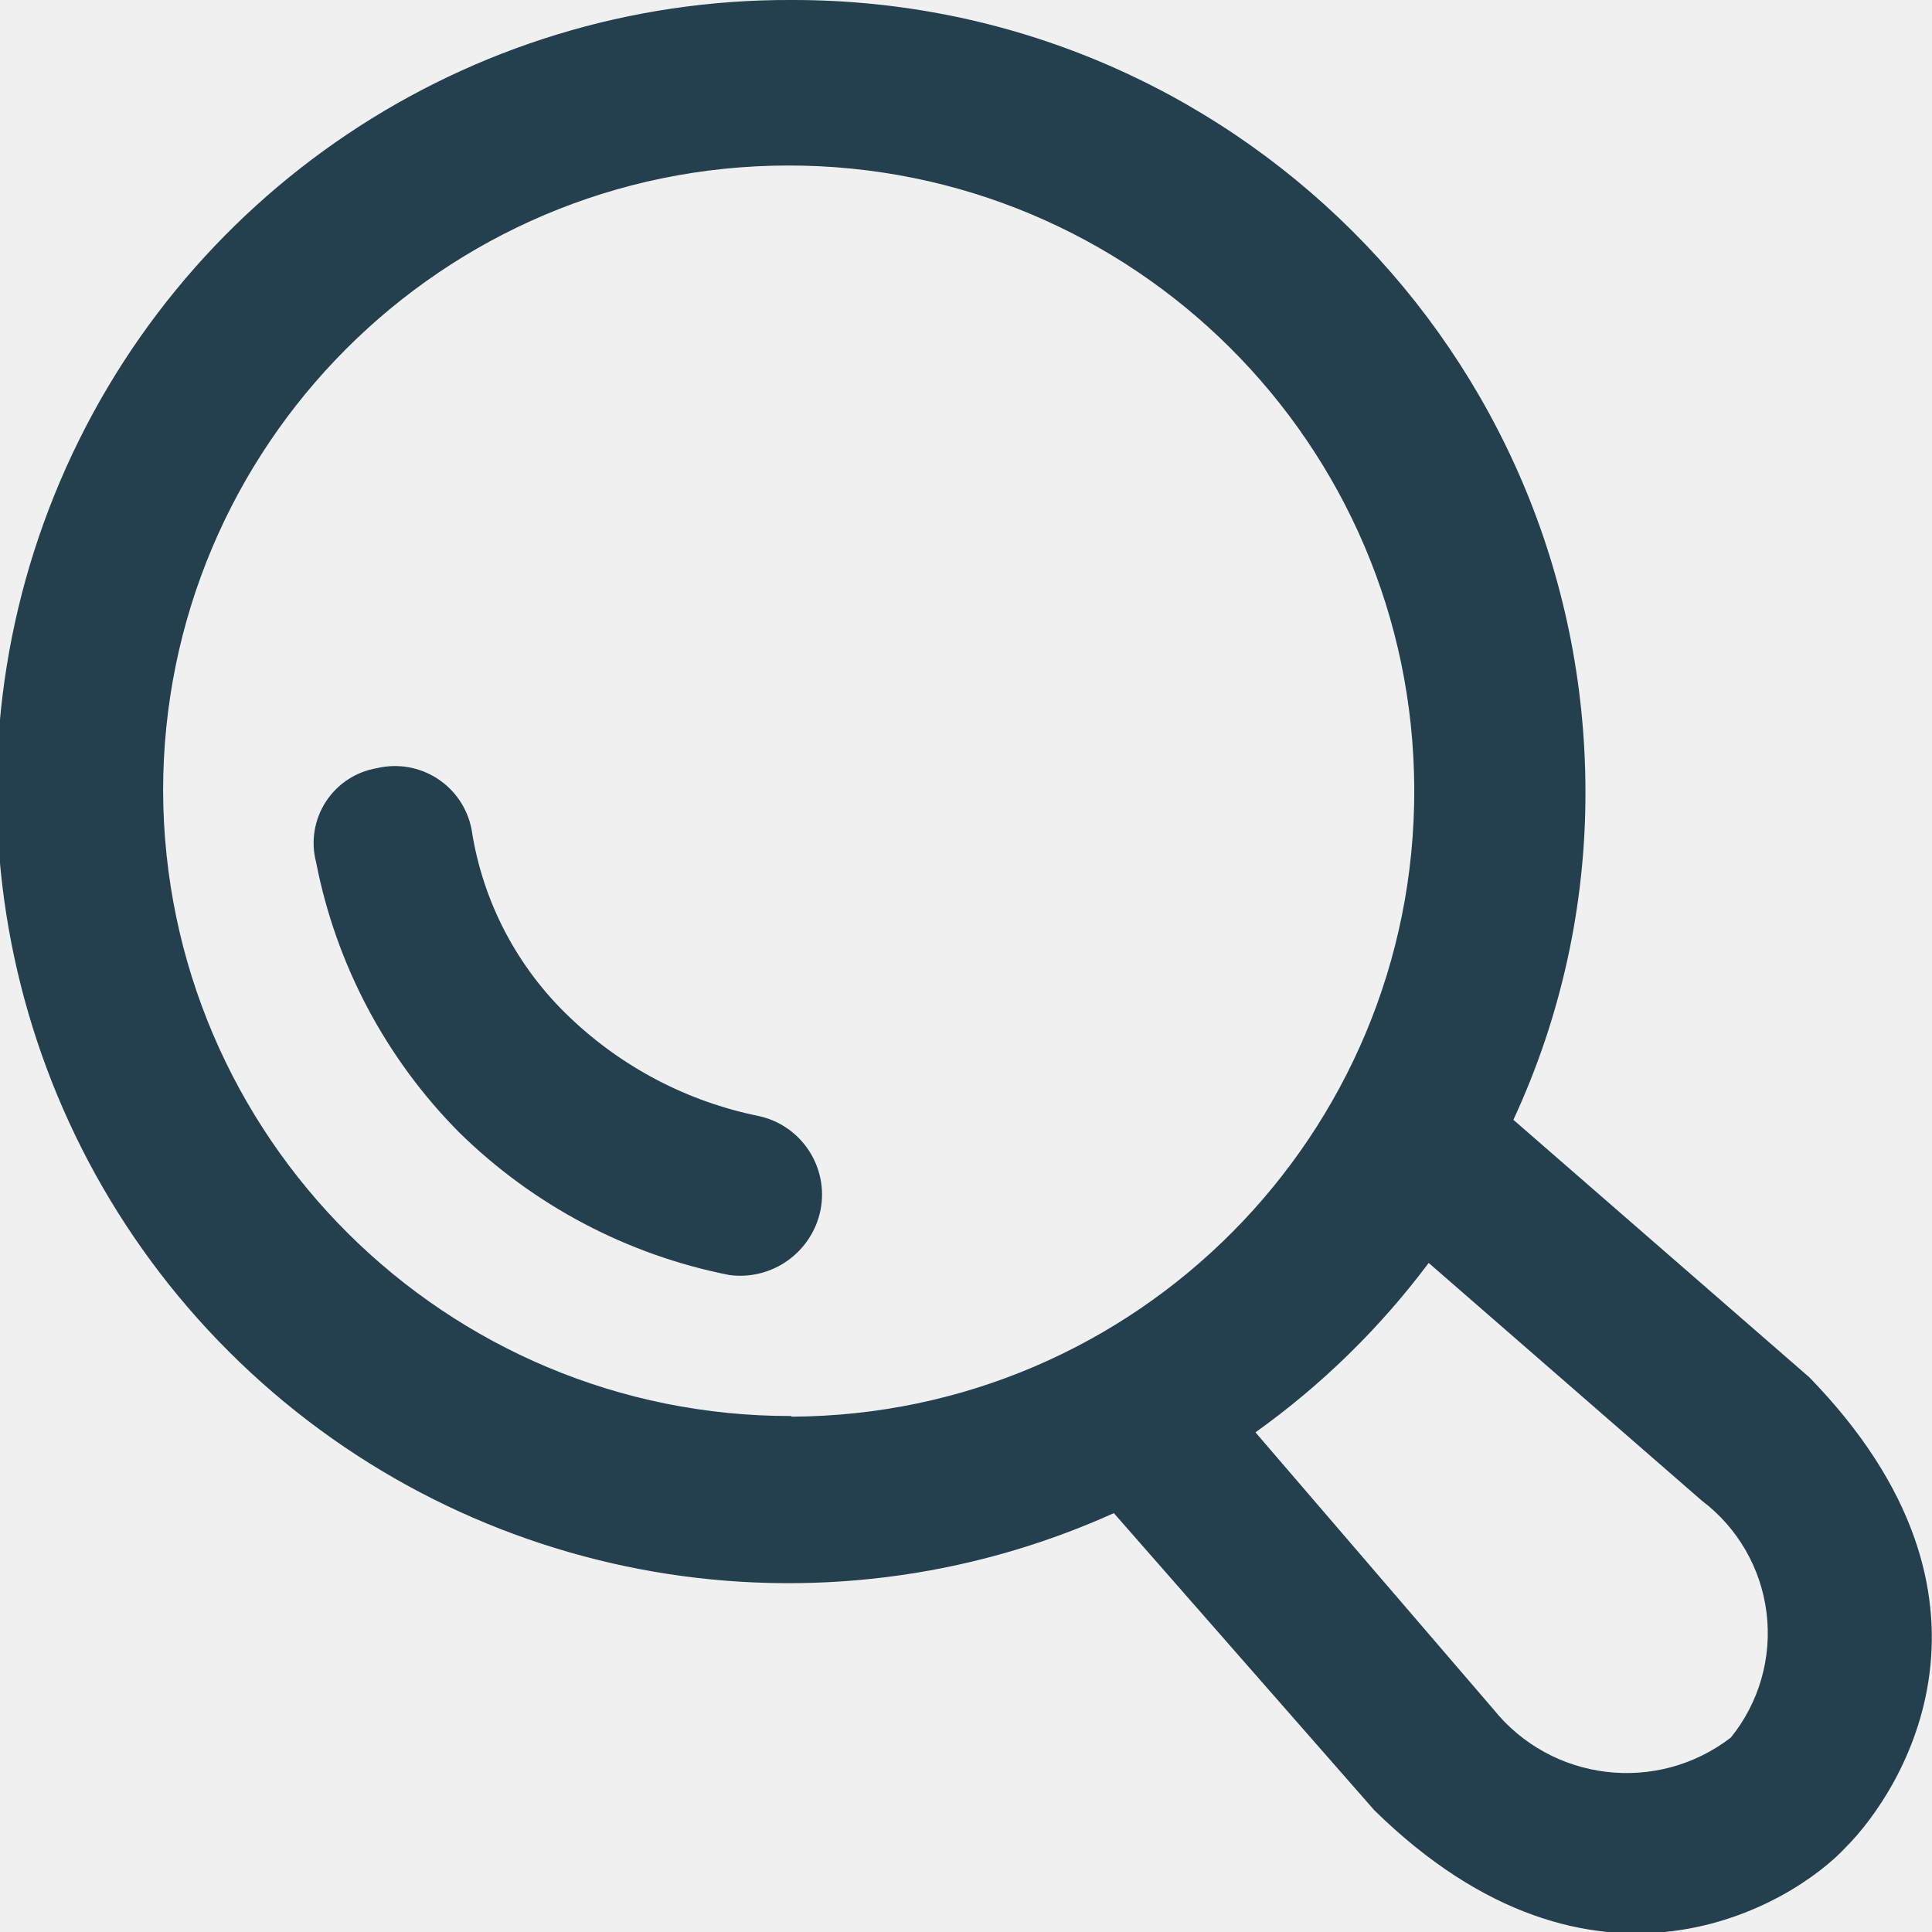
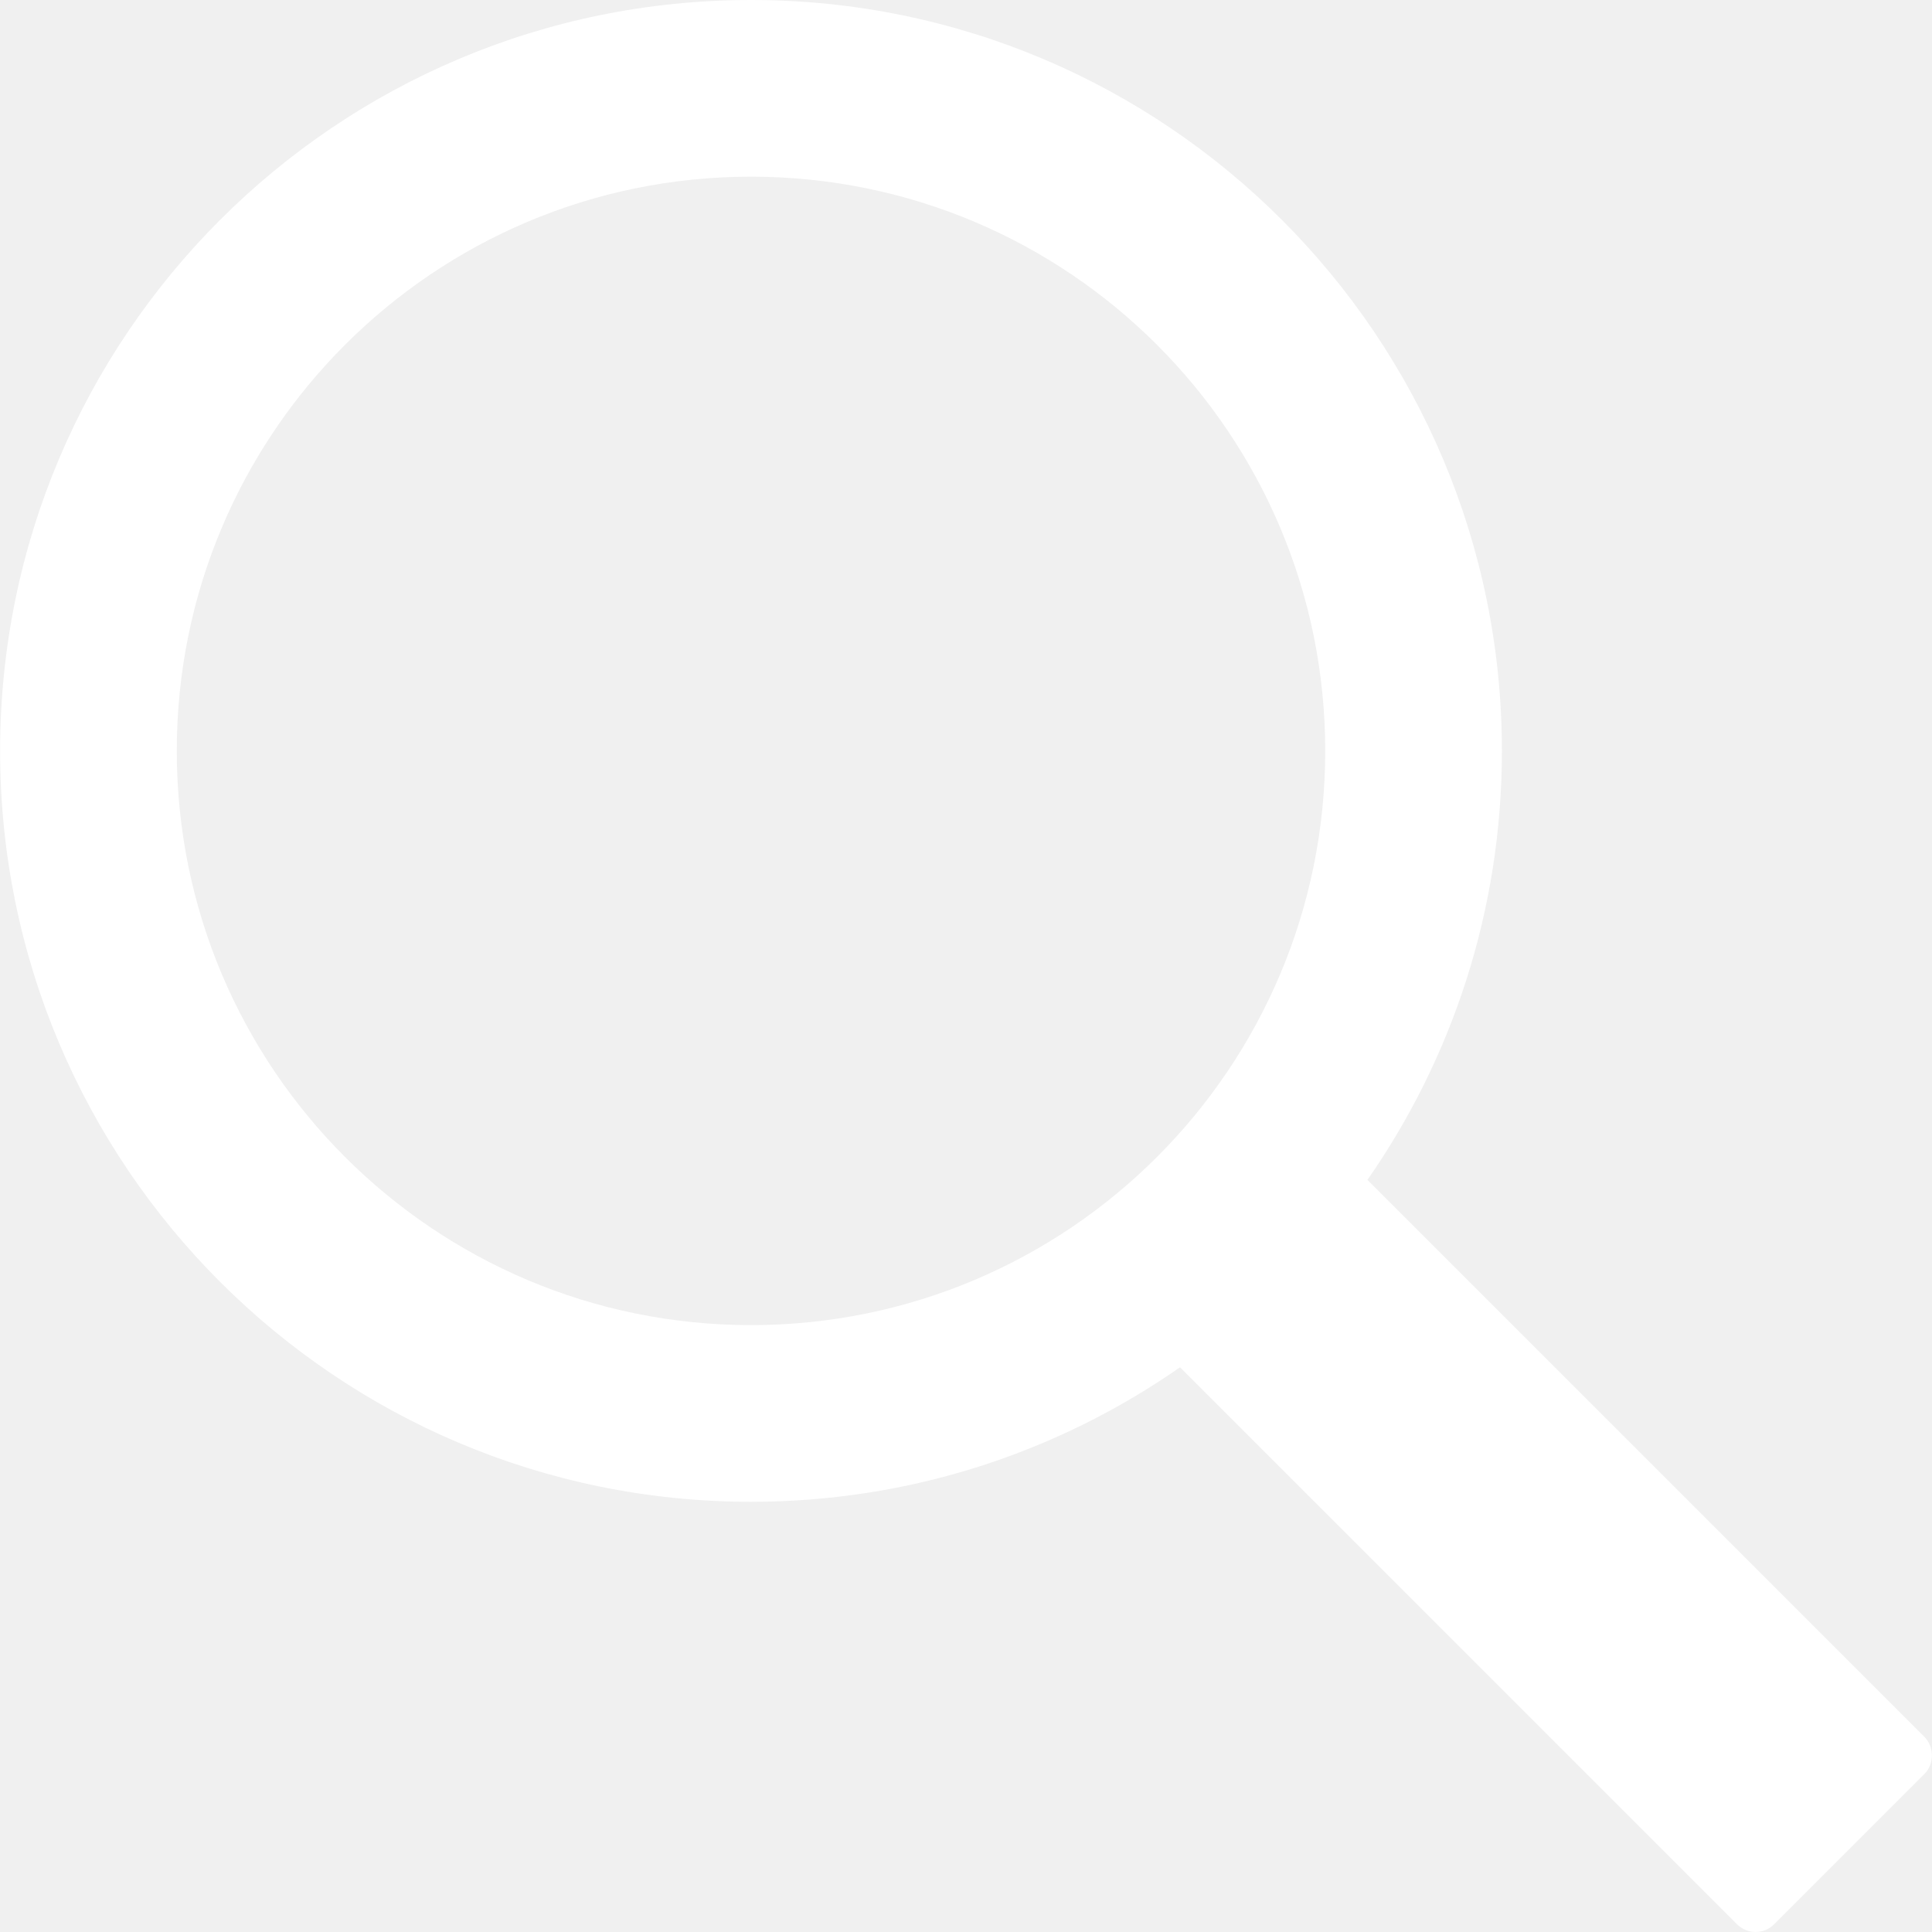
- <svg xmlns="http://www.w3.org/2000/svg" width="15.28" height="15.281" viewBox="0 0 15.28 15.281">
-   <defs>
-     <style>
-       .cls-1 {
-         fill: #243f4d;
-         fill-rule: evenodd;
-       }
-     </style>
-   </defs>
-   <path id="icon" class="cls-1" d="M1547.7,72.076a0.617,0.617,0,0,1,.75.485,2.583,2.583,0,0,0,.78,1.489,3.036,3.036,0,0,0,1.49.777,0.636,0.636,0,0,1,.49.743,0.649,0.649,0,0,1-.72.515,4.21,4.21,0,0,1-2.14-1.13,4.164,4.164,0,0,1-1.13-2.136A0.6,0.6,0,0,1,1547.7,72.076ZM1550.98,66a6.267,6.267,0,0,1,6.28,6.257,6.136,6.136,0,0,1-.57,2.6l2.34,2.036c1.7,1.746.74,3.266,0.29,3.717-0.42.454-1.99,1.414-3.73-.292l-2.06-2.35A6.261,6.261,0,1,1,1550.98,66Zm5.55,13.517a1.352,1.352,0,0,0,1.88.226,1.313,1.313,0,0,0-.23-1.874l-2.16-1.88a6.236,6.236,0,0,1-1.37,1.34Zm-5.55-2.312a4.948,4.948,0,1,0-4.97-4.948A4.963,4.963,0,0,0,1550.98,77.2Z" transform="translate(-1544.72 -66)" />
+ <svg xmlns="http://www.w3.org/2000/svg" version="1.1" id="Capa_1" x="0px" y="0px" width="612.08px" height="612.08px" viewBox="0 0 612.08 612.08" style="enable-background:new 0 0 612.08 612.08;" xml:space="preserve">
+   <g>
+     <path d="M237.927,0C106.555,0,0.035,106.52,0.035,237.893c0,131.373,106.52,237.893,237.893,237.893   c50.518,0,97.368-15.757,135.879-42.597l0.028-0.028l176.432,176.433c3.274,3.274,8.48,3.358,11.839,0l47.551-47.551   c3.274-3.274,3.106-8.703-0.028-11.838L433.223,373.8c26.84-38.539,42.597-85.39,42.597-135.907C475.82,106.52,369.3,0,237.927,0z    M237.927,419.811c-100.475,0-181.918-81.443-181.918-181.918S137.453,55.975,237.927,55.975s181.918,81.443,181.918,181.918   S338.402,419.811,237.927,419.811z" fill="#fff" />
+   </g>
</svg>
